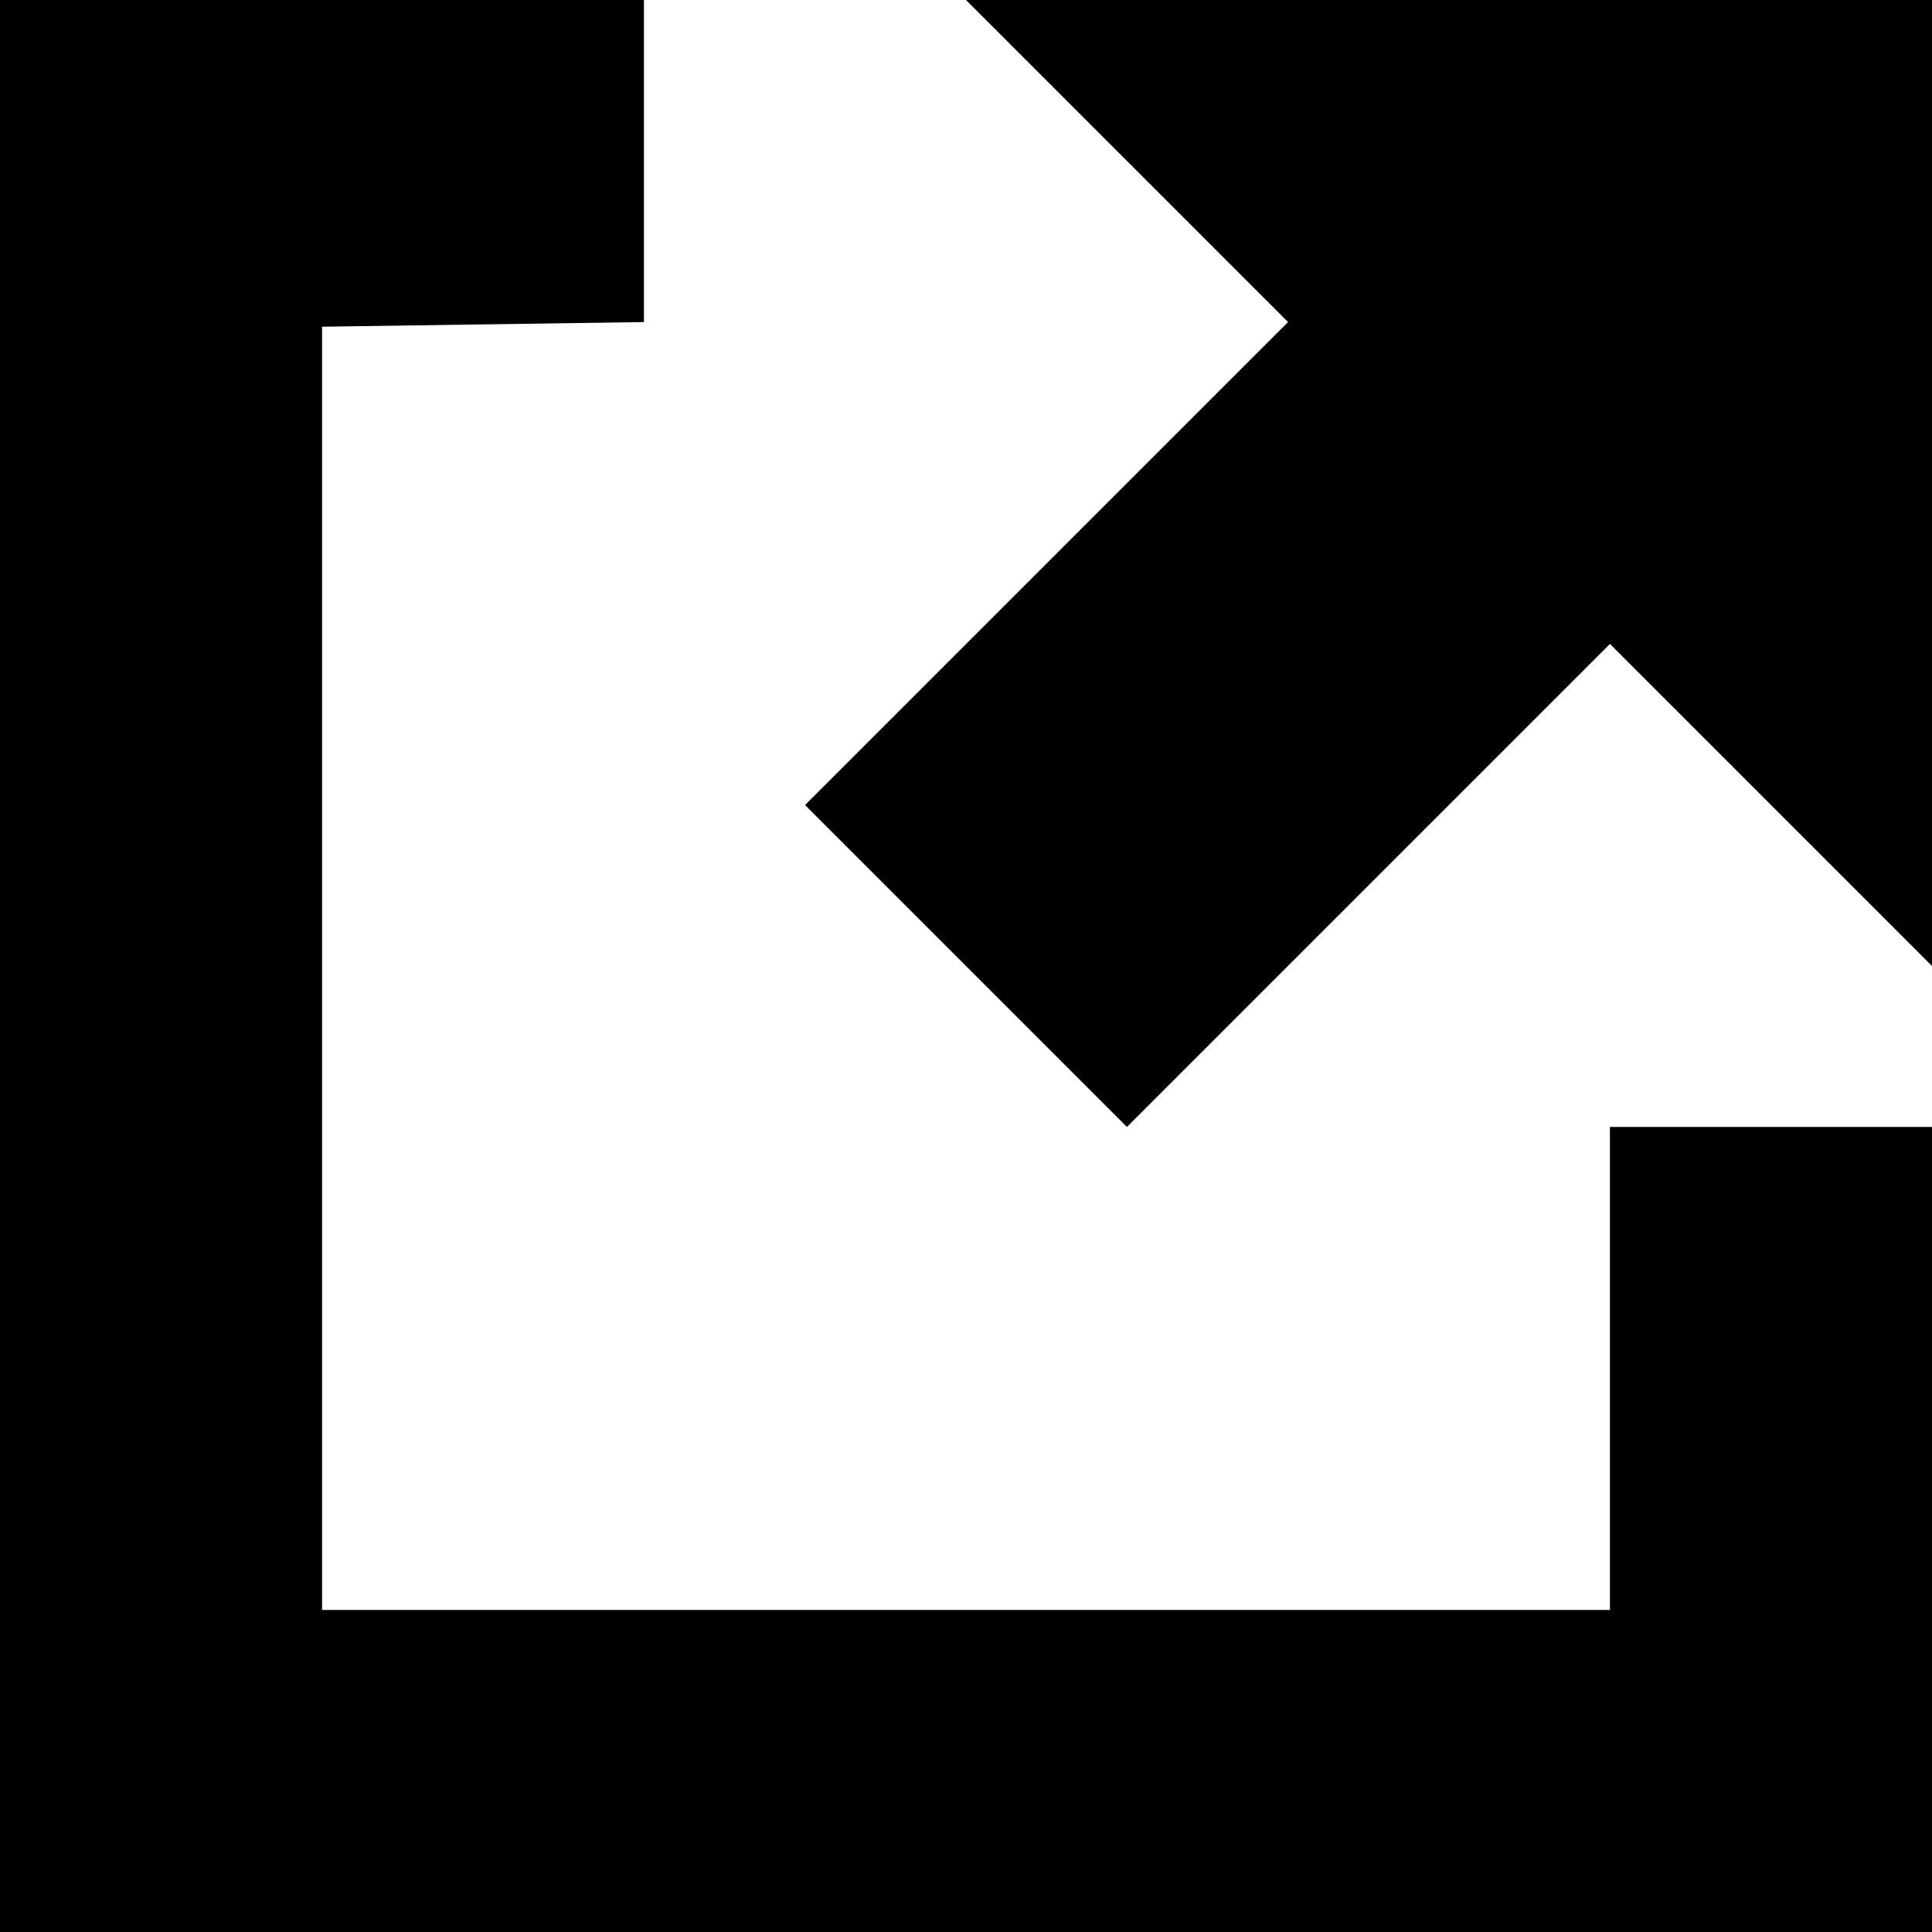
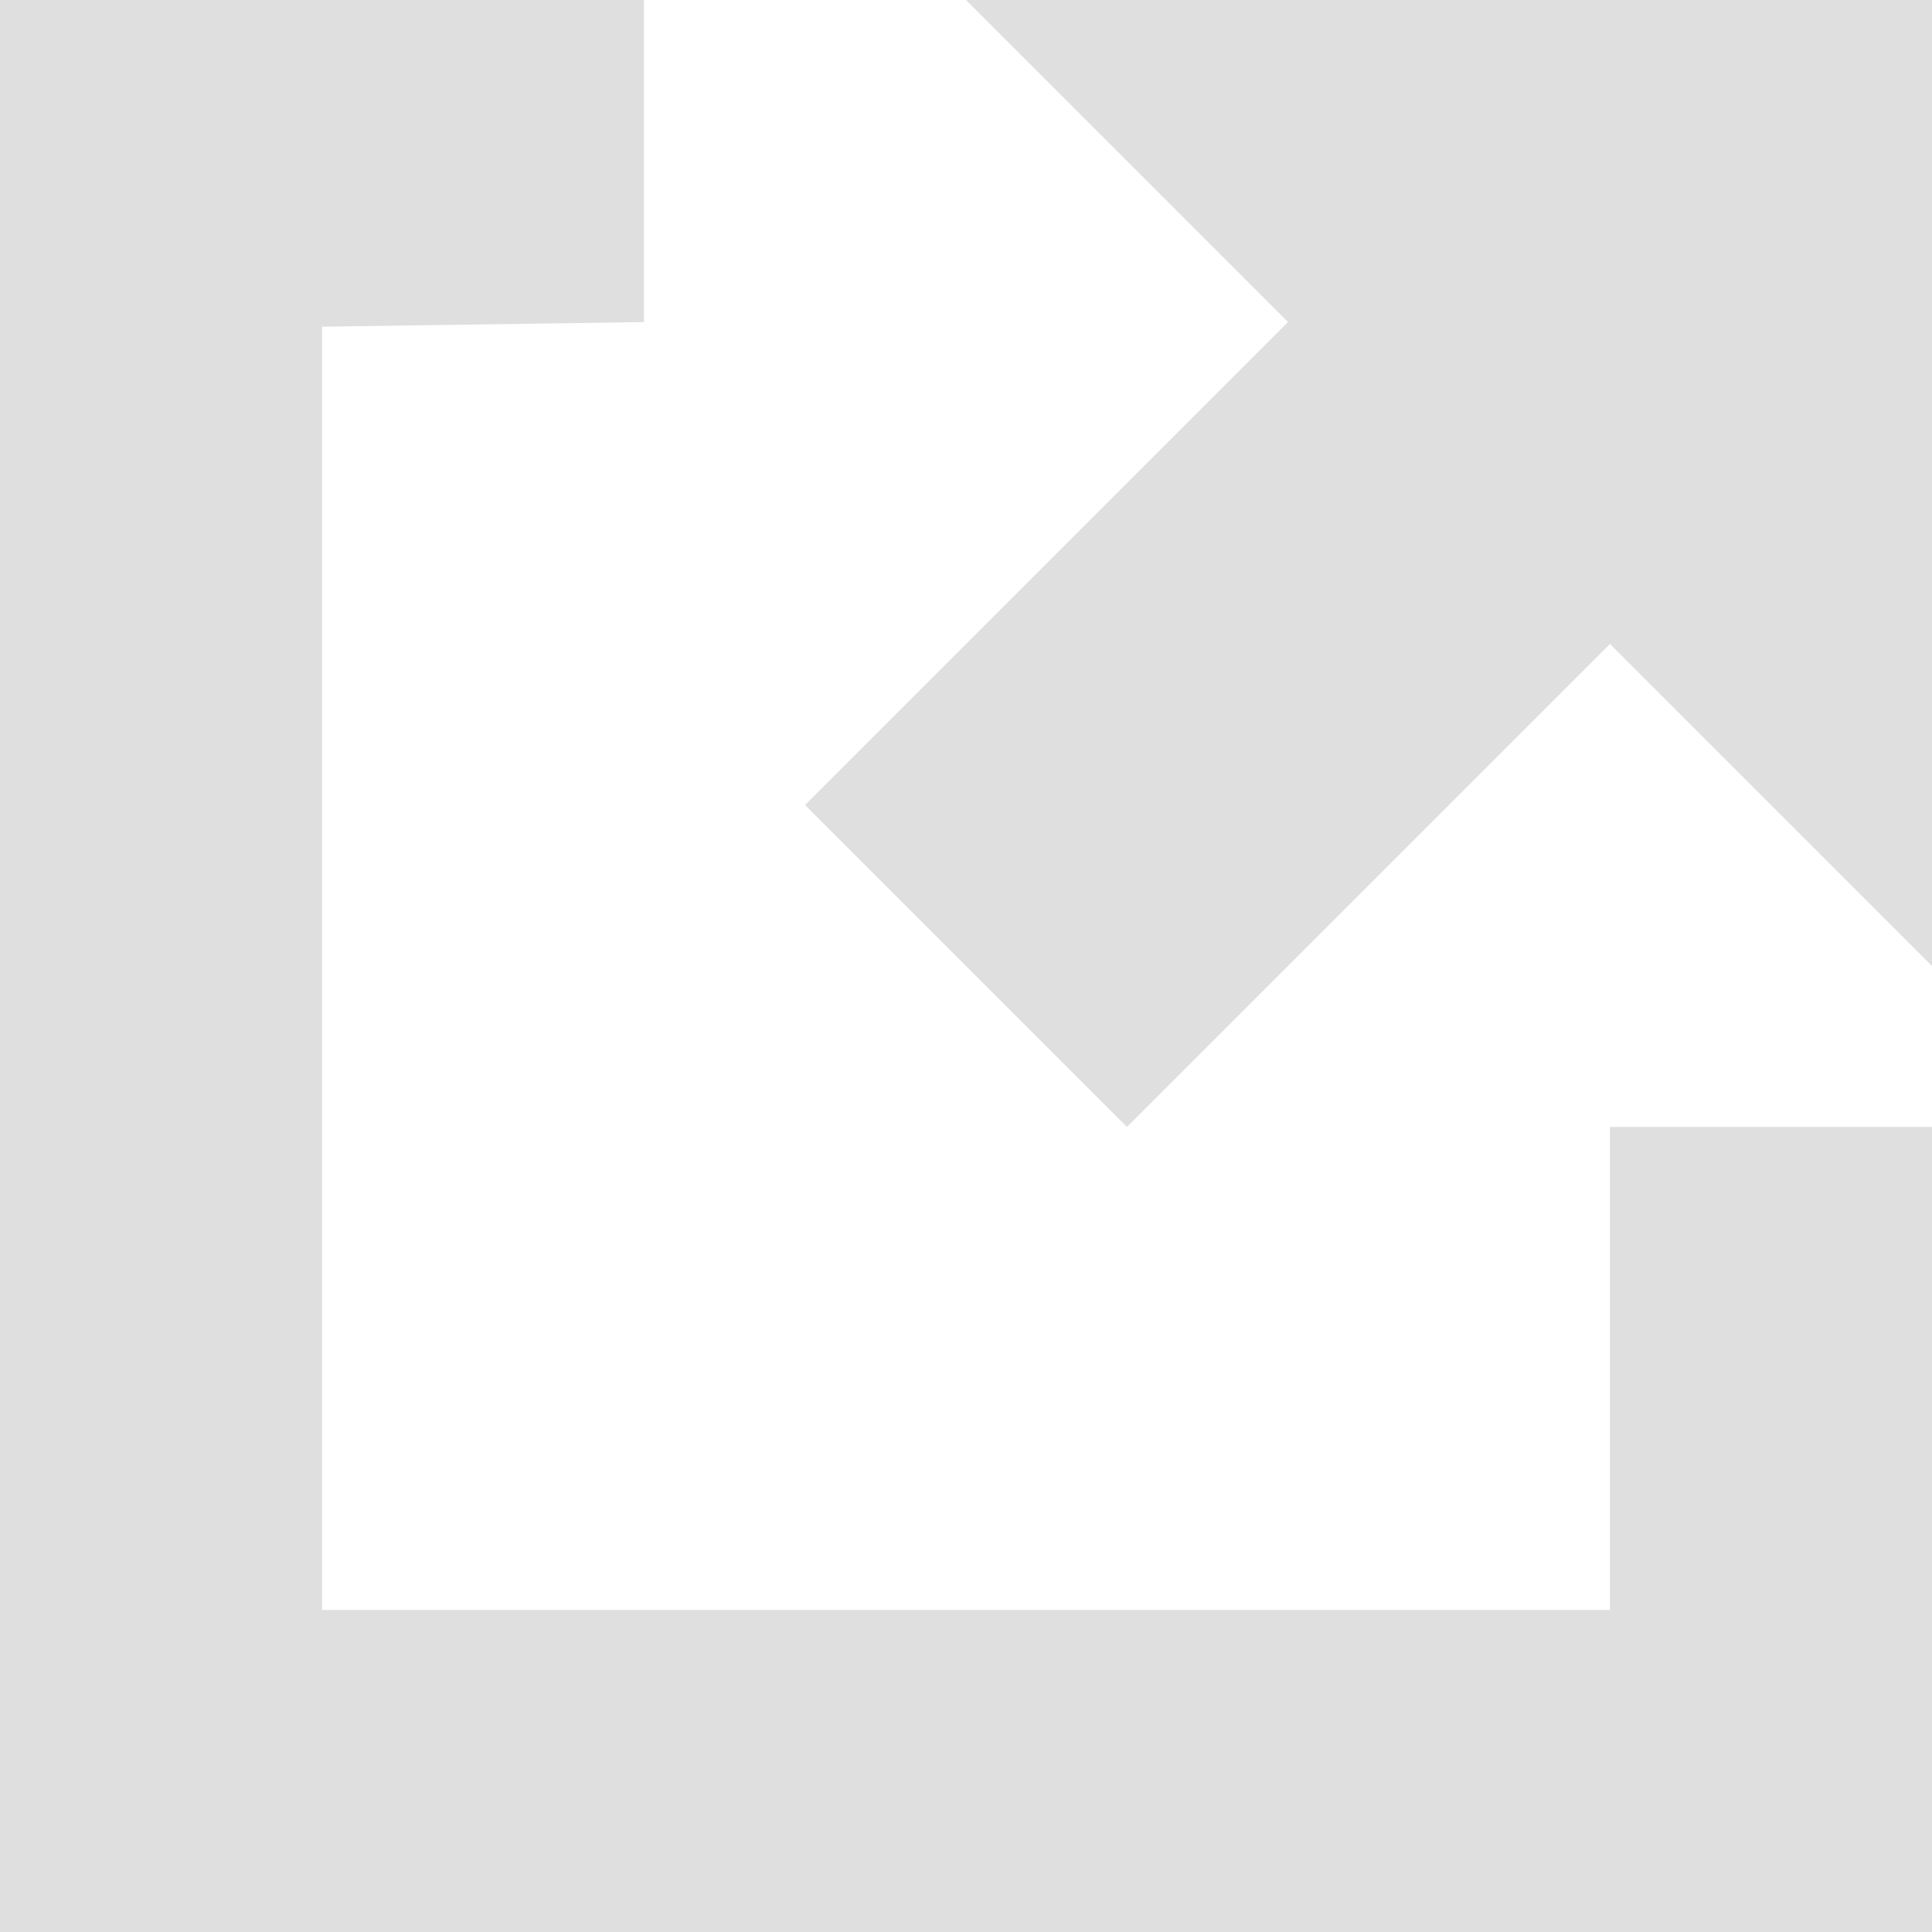
<svg xmlns="http://www.w3.org/2000/svg" width="10px" height="10px" viewBox="0 0 10 10" version="1.1">
  <defs />
  <g id="Page-1" stroke="none" stroke-width="1" fill="none" fill-rule="evenodd">
-     <g id="external-icon" fill="#000000">
+     <g id="external-icon" fill="#dfdfdf">
      <g id="Page-1">
        <g id="Shape">
          <path d="M8.333,8.333 L1.667,8.333 L1.667,1.691 L3.333,1.667 L3.333,0 L0,0 L0,10 L10,10 L10,5.833 L8.333,5.833 L8.333,8.333 L8.333,8.333 Z" id="Path" />
          <path d="M5,0 L6.667,1.667 L4.167,4.167 L5.833,5.833 L8.333,3.333 L10,5 L10,0 L5,0 L5,0 Z" id="Path" />
        </g>
      </g>
    </g>
  </g>
</svg>
